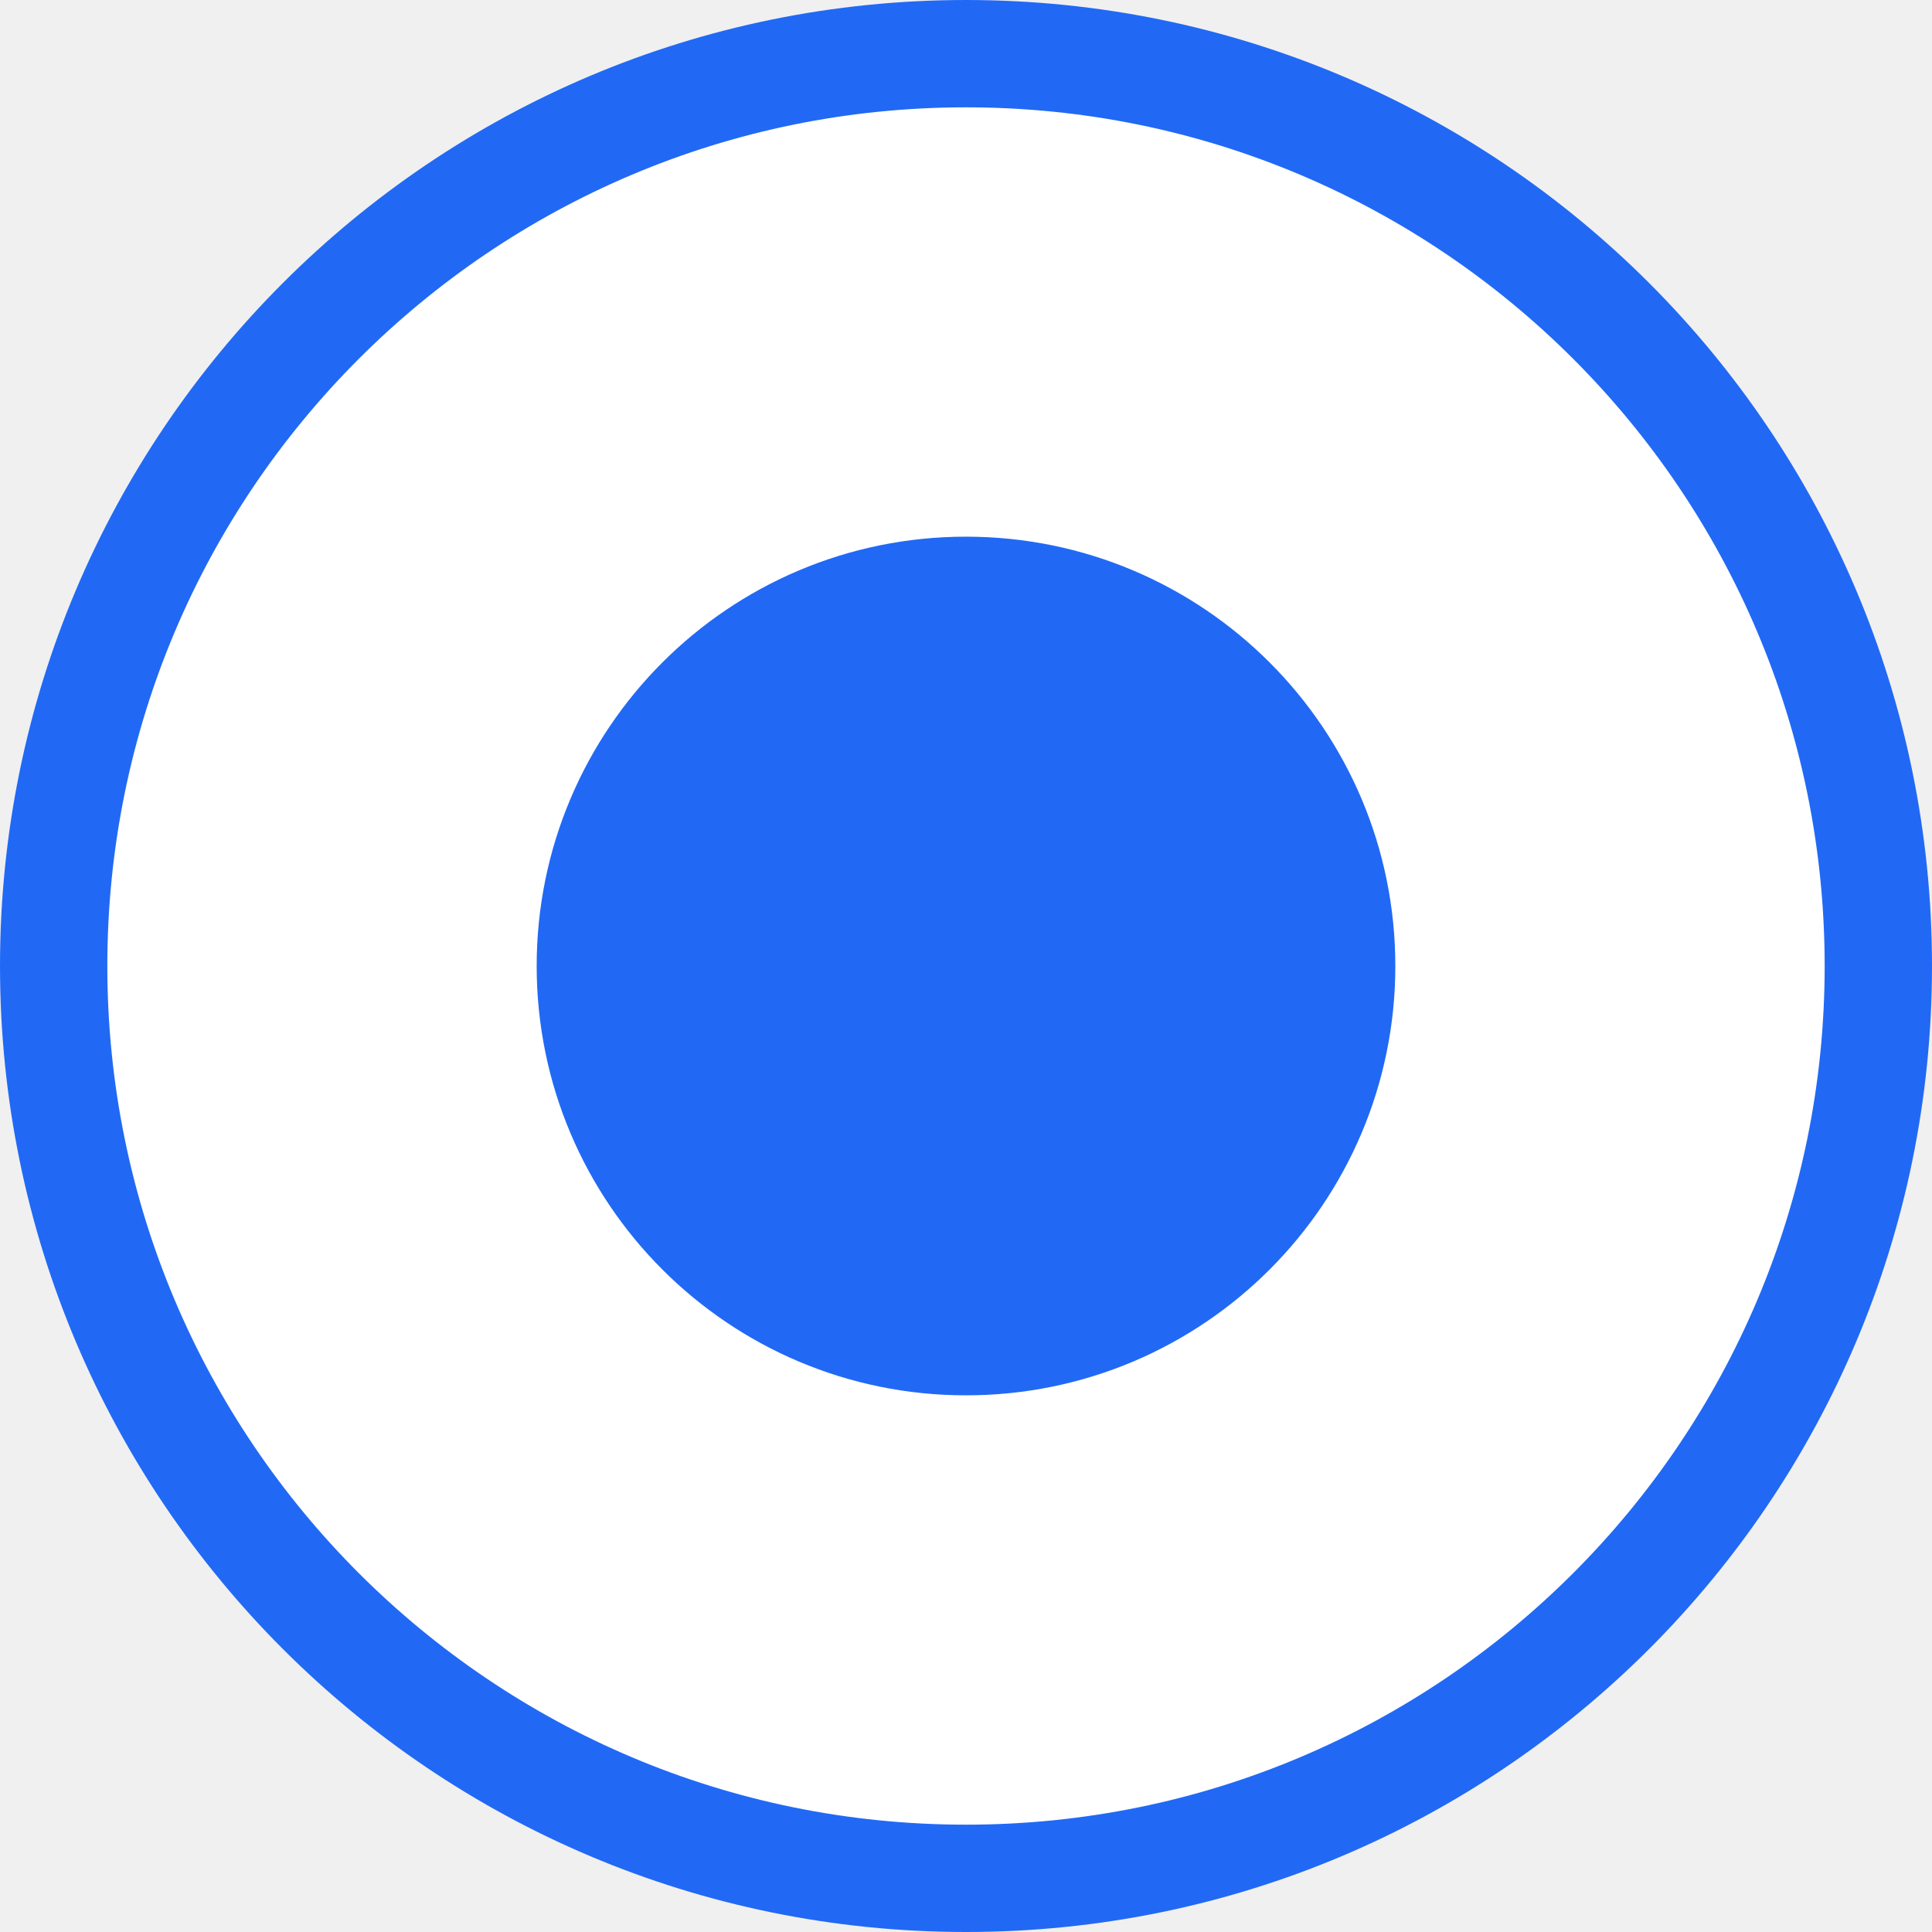
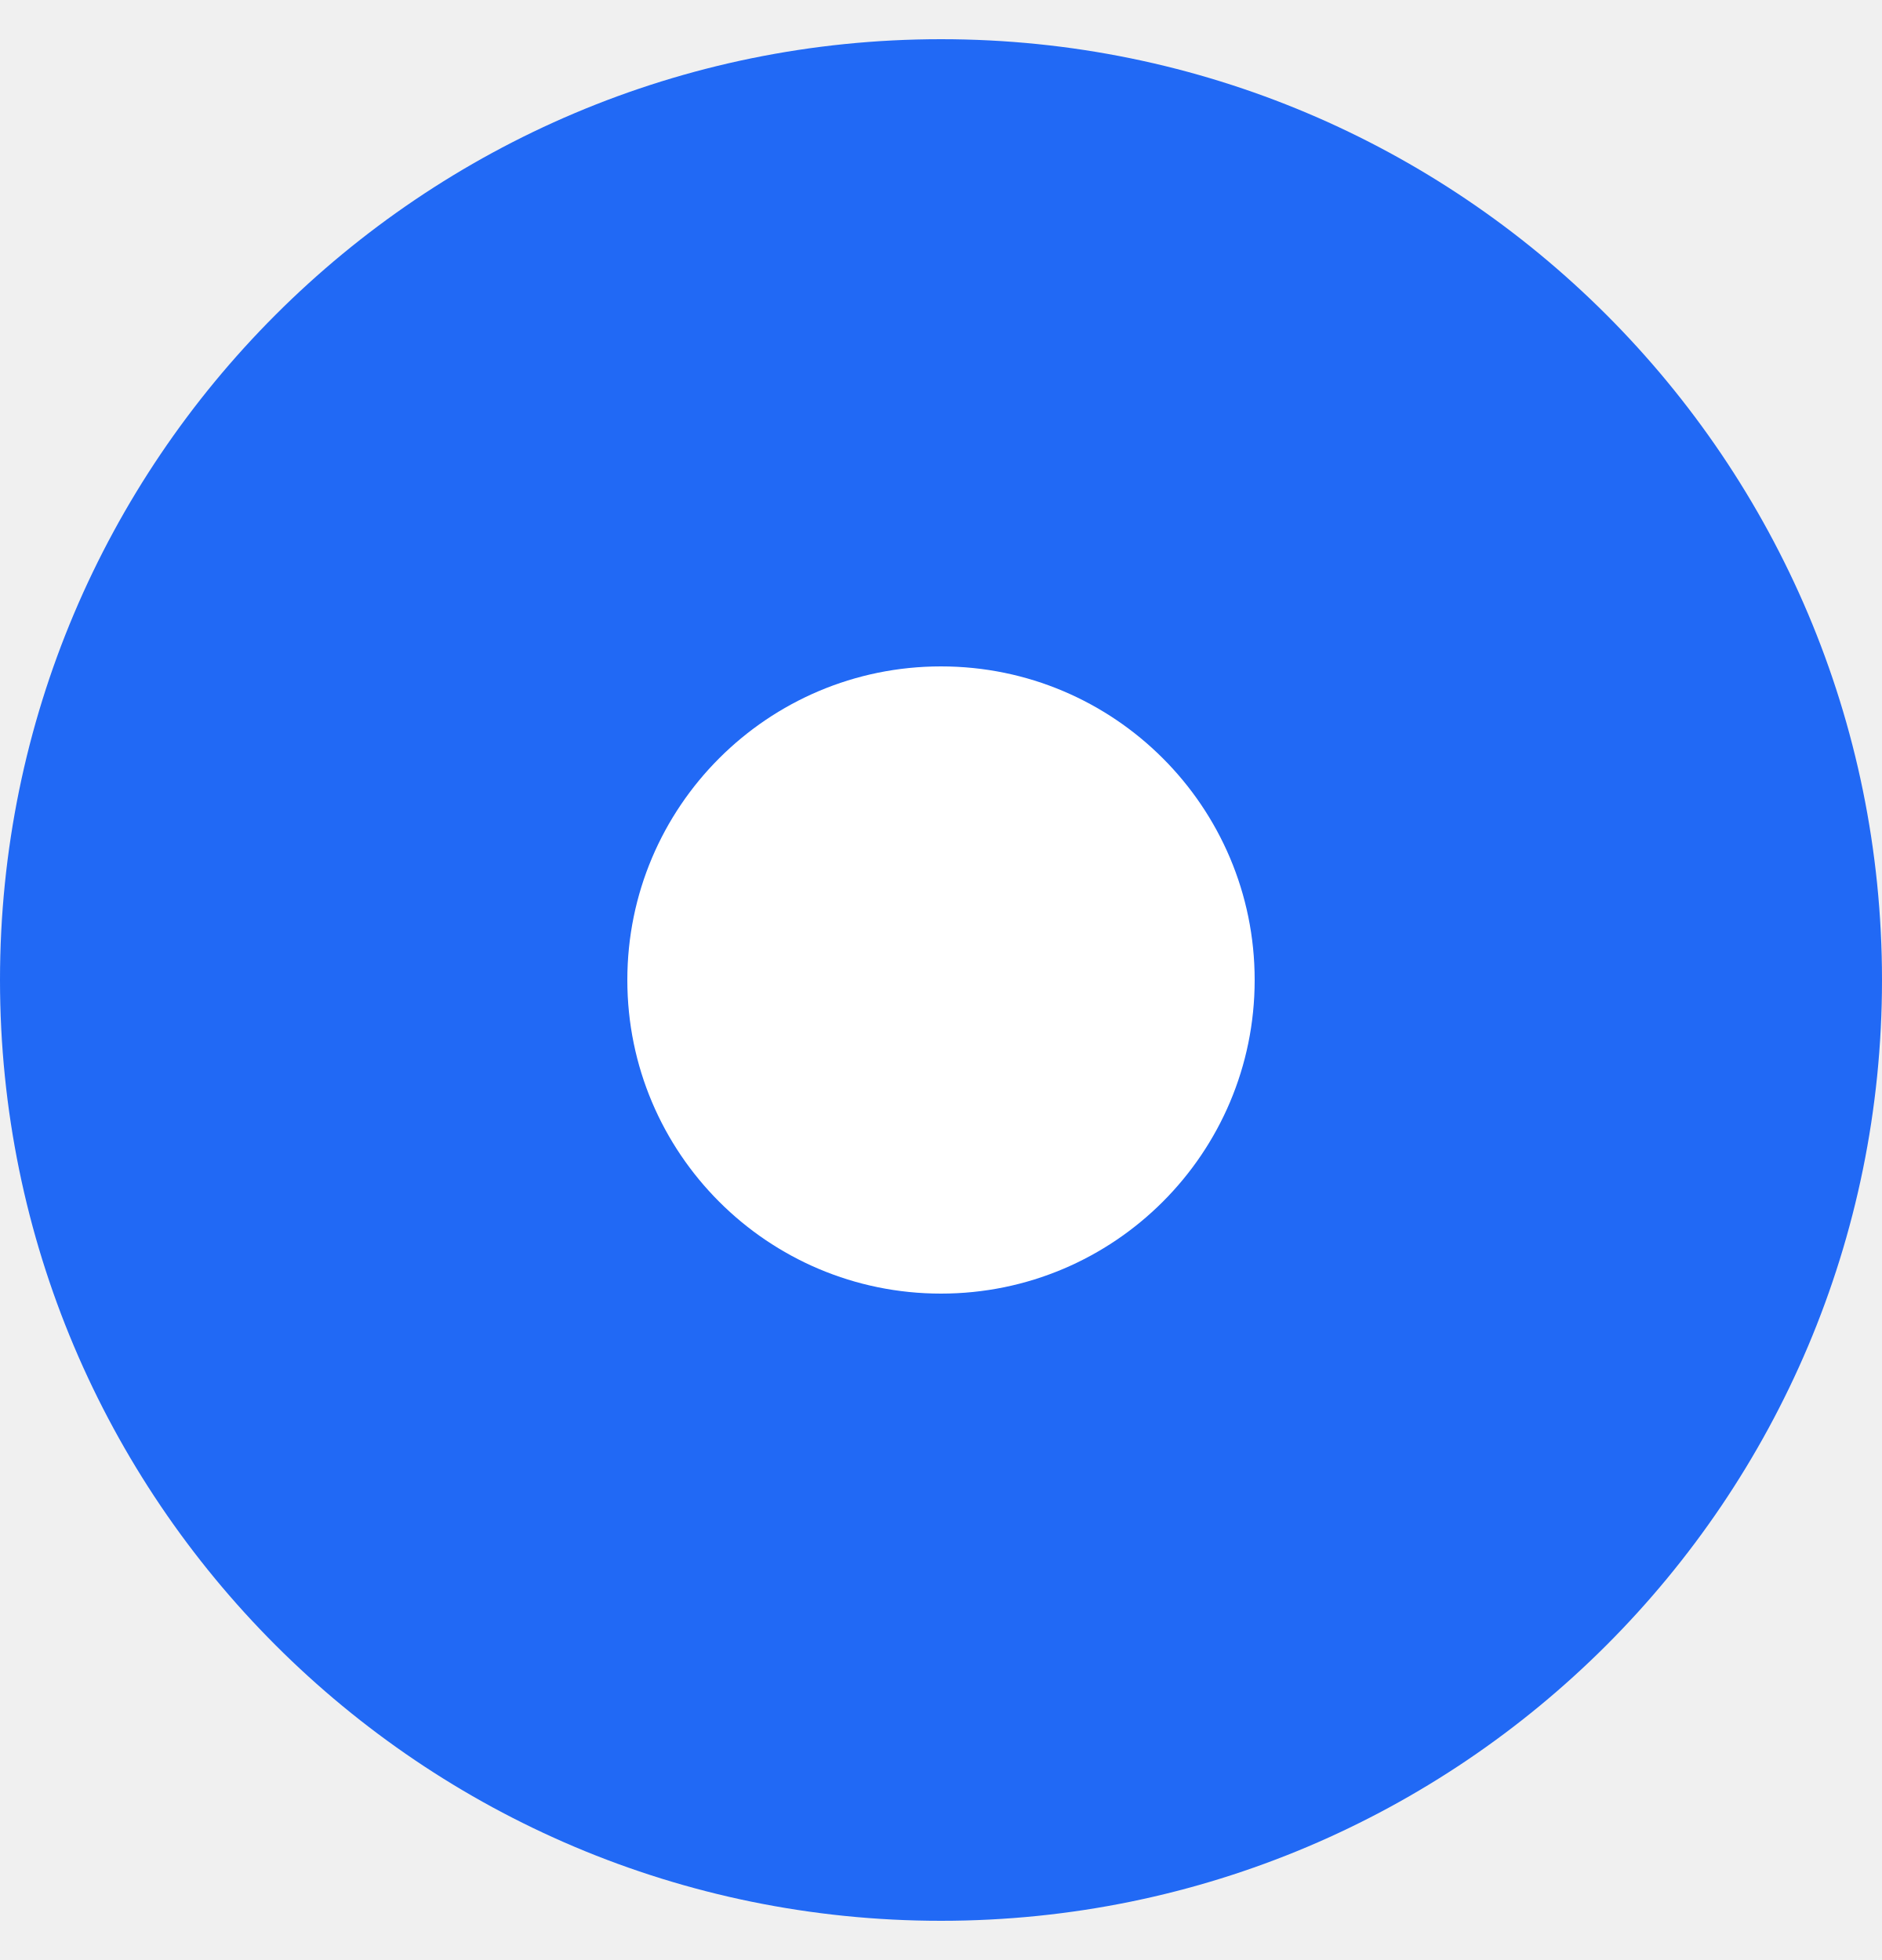
- <svg xmlns="http://www.w3.org/2000/svg" width="18" height="18" viewBox="0 0 18 18" fill="none">
-   <rect x="0.5" y="0.5" width="17" height="17" rx="8.5" fill="white" stroke="#2169F5" />
-   <circle cx="4" cy="4" r="3.5" transform="matrix(-1 0 0 1 13 5)" fill="#2169F5" stroke="#2169F5" />
+ <svg xmlns="http://www.w3.org/2000/svg" width="24" height="25" viewBox="0 0 24 25" fill="none">
+   <circle cx="12" cy="12.5" r="12" fill="#2169F5" />
+   <circle cx="12" cy="12.5" r="4" fill="white" />
</svg>
